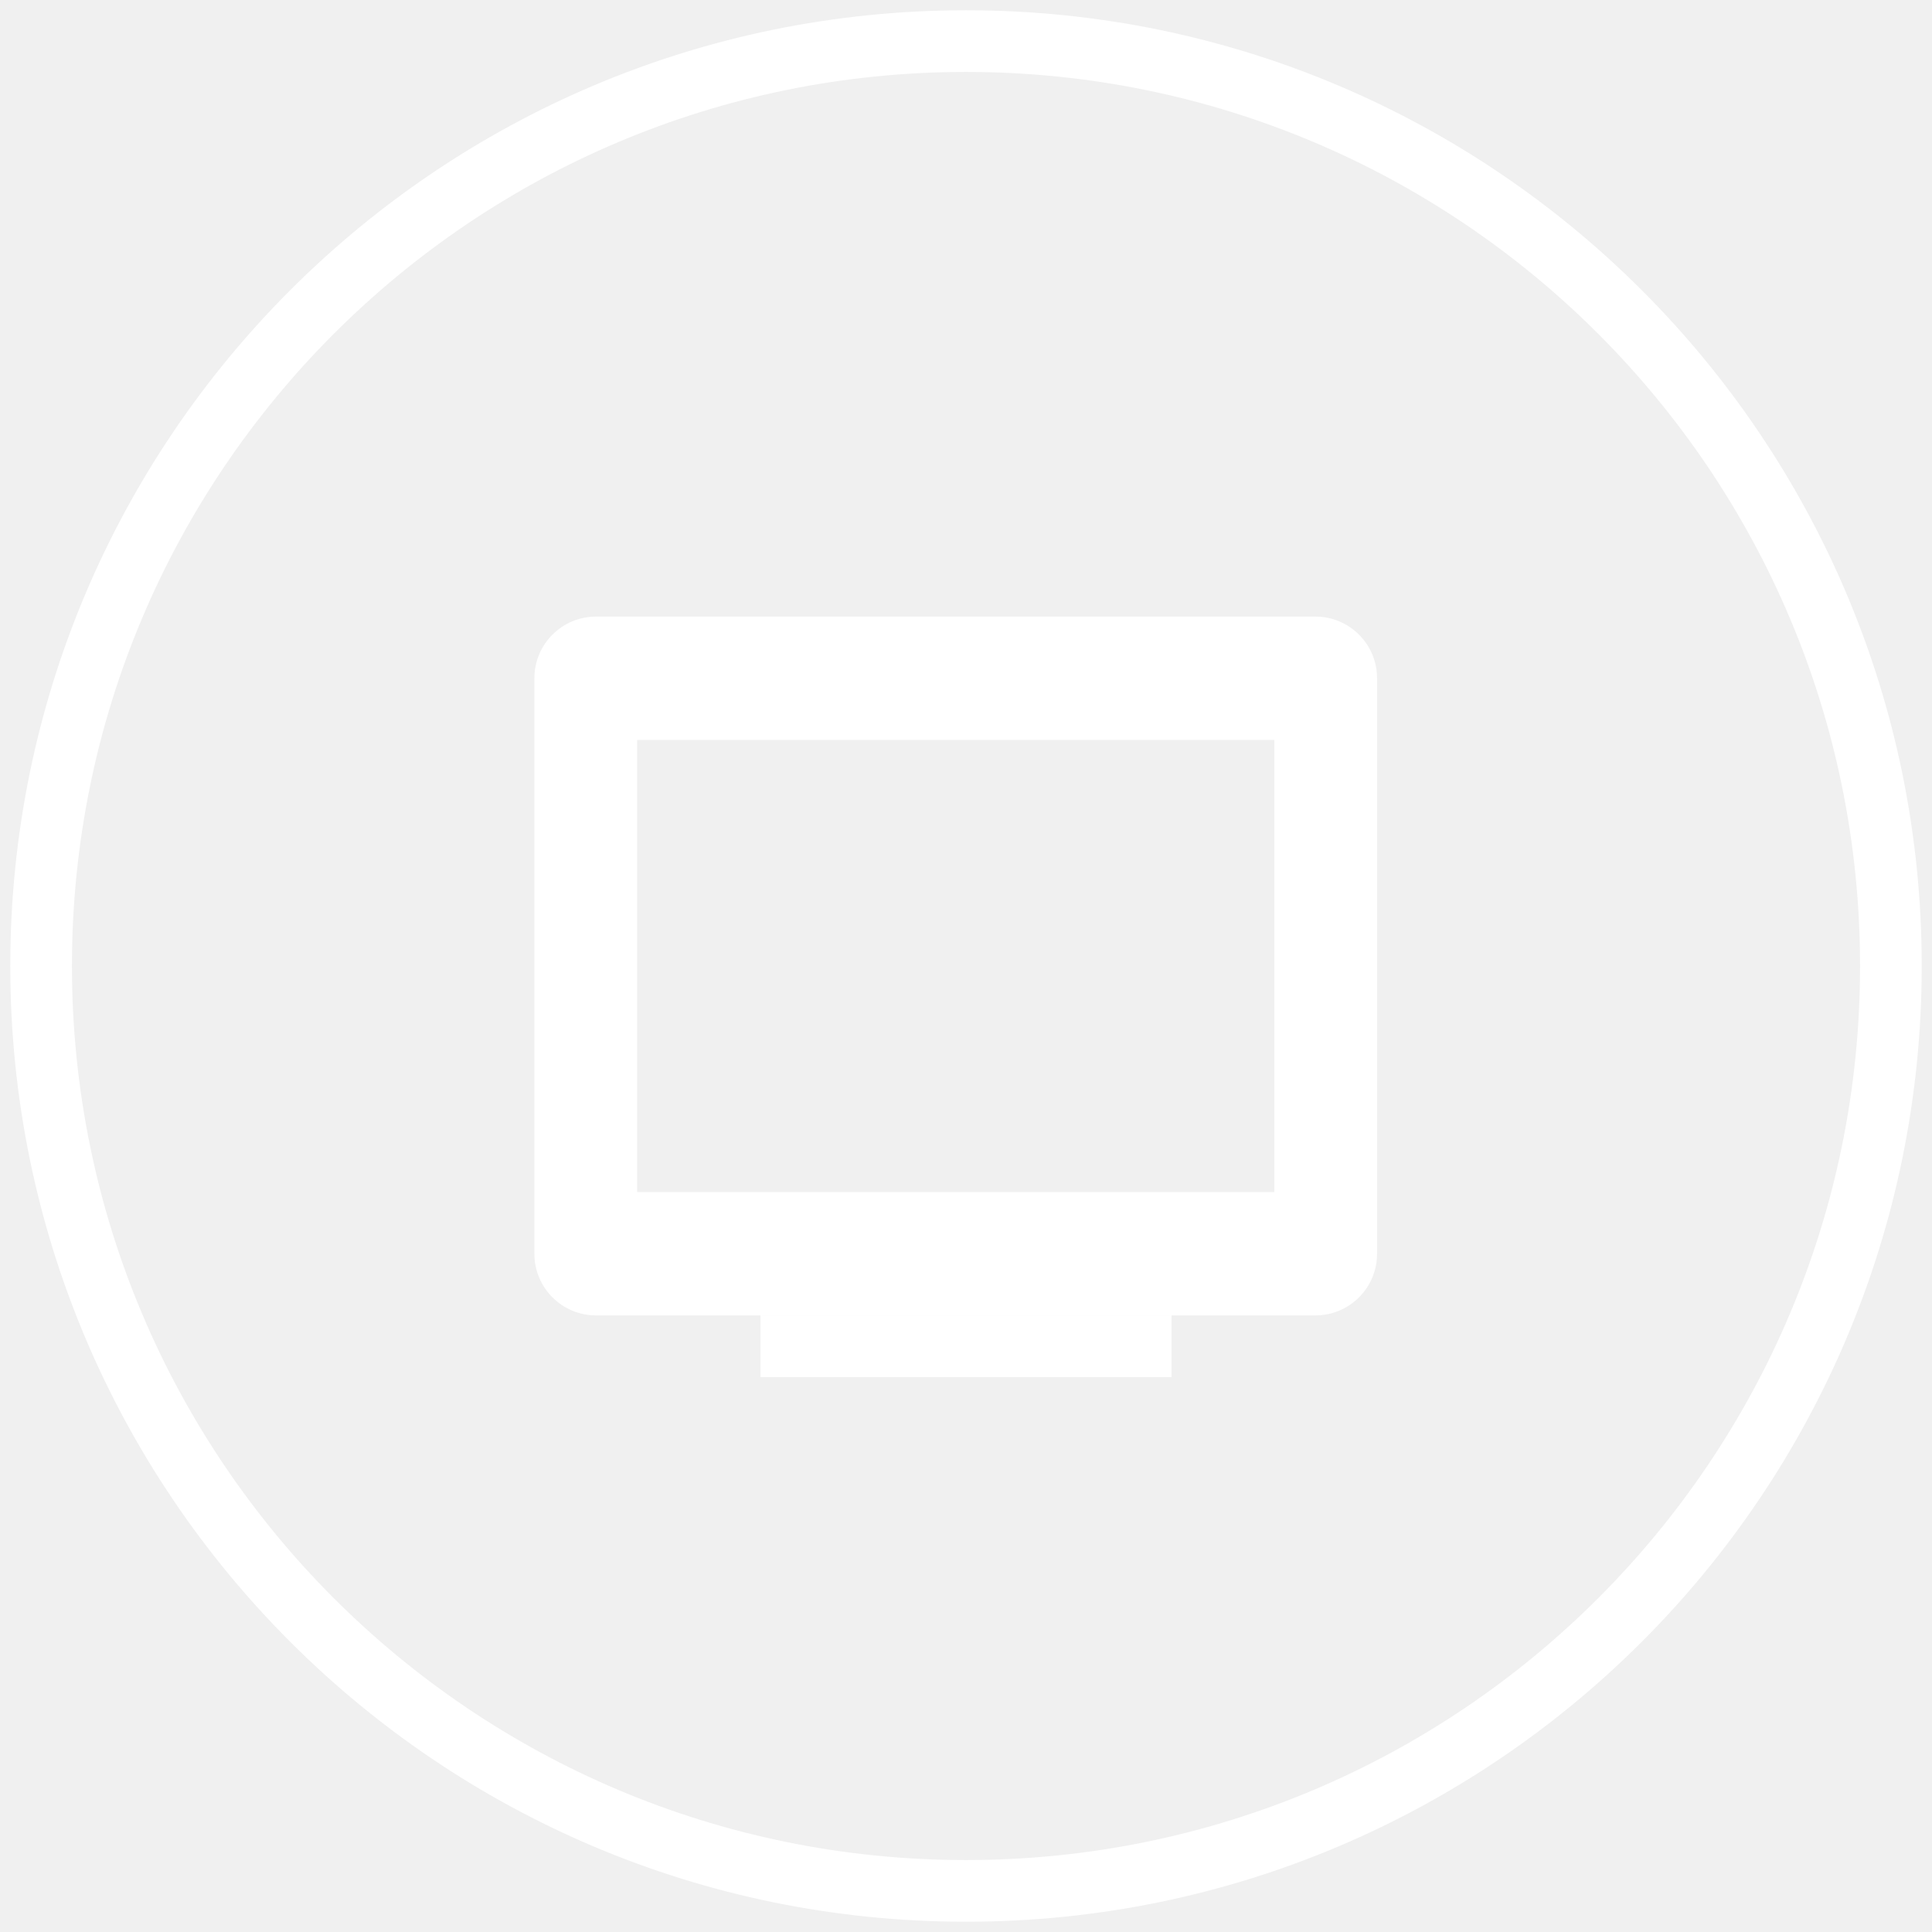
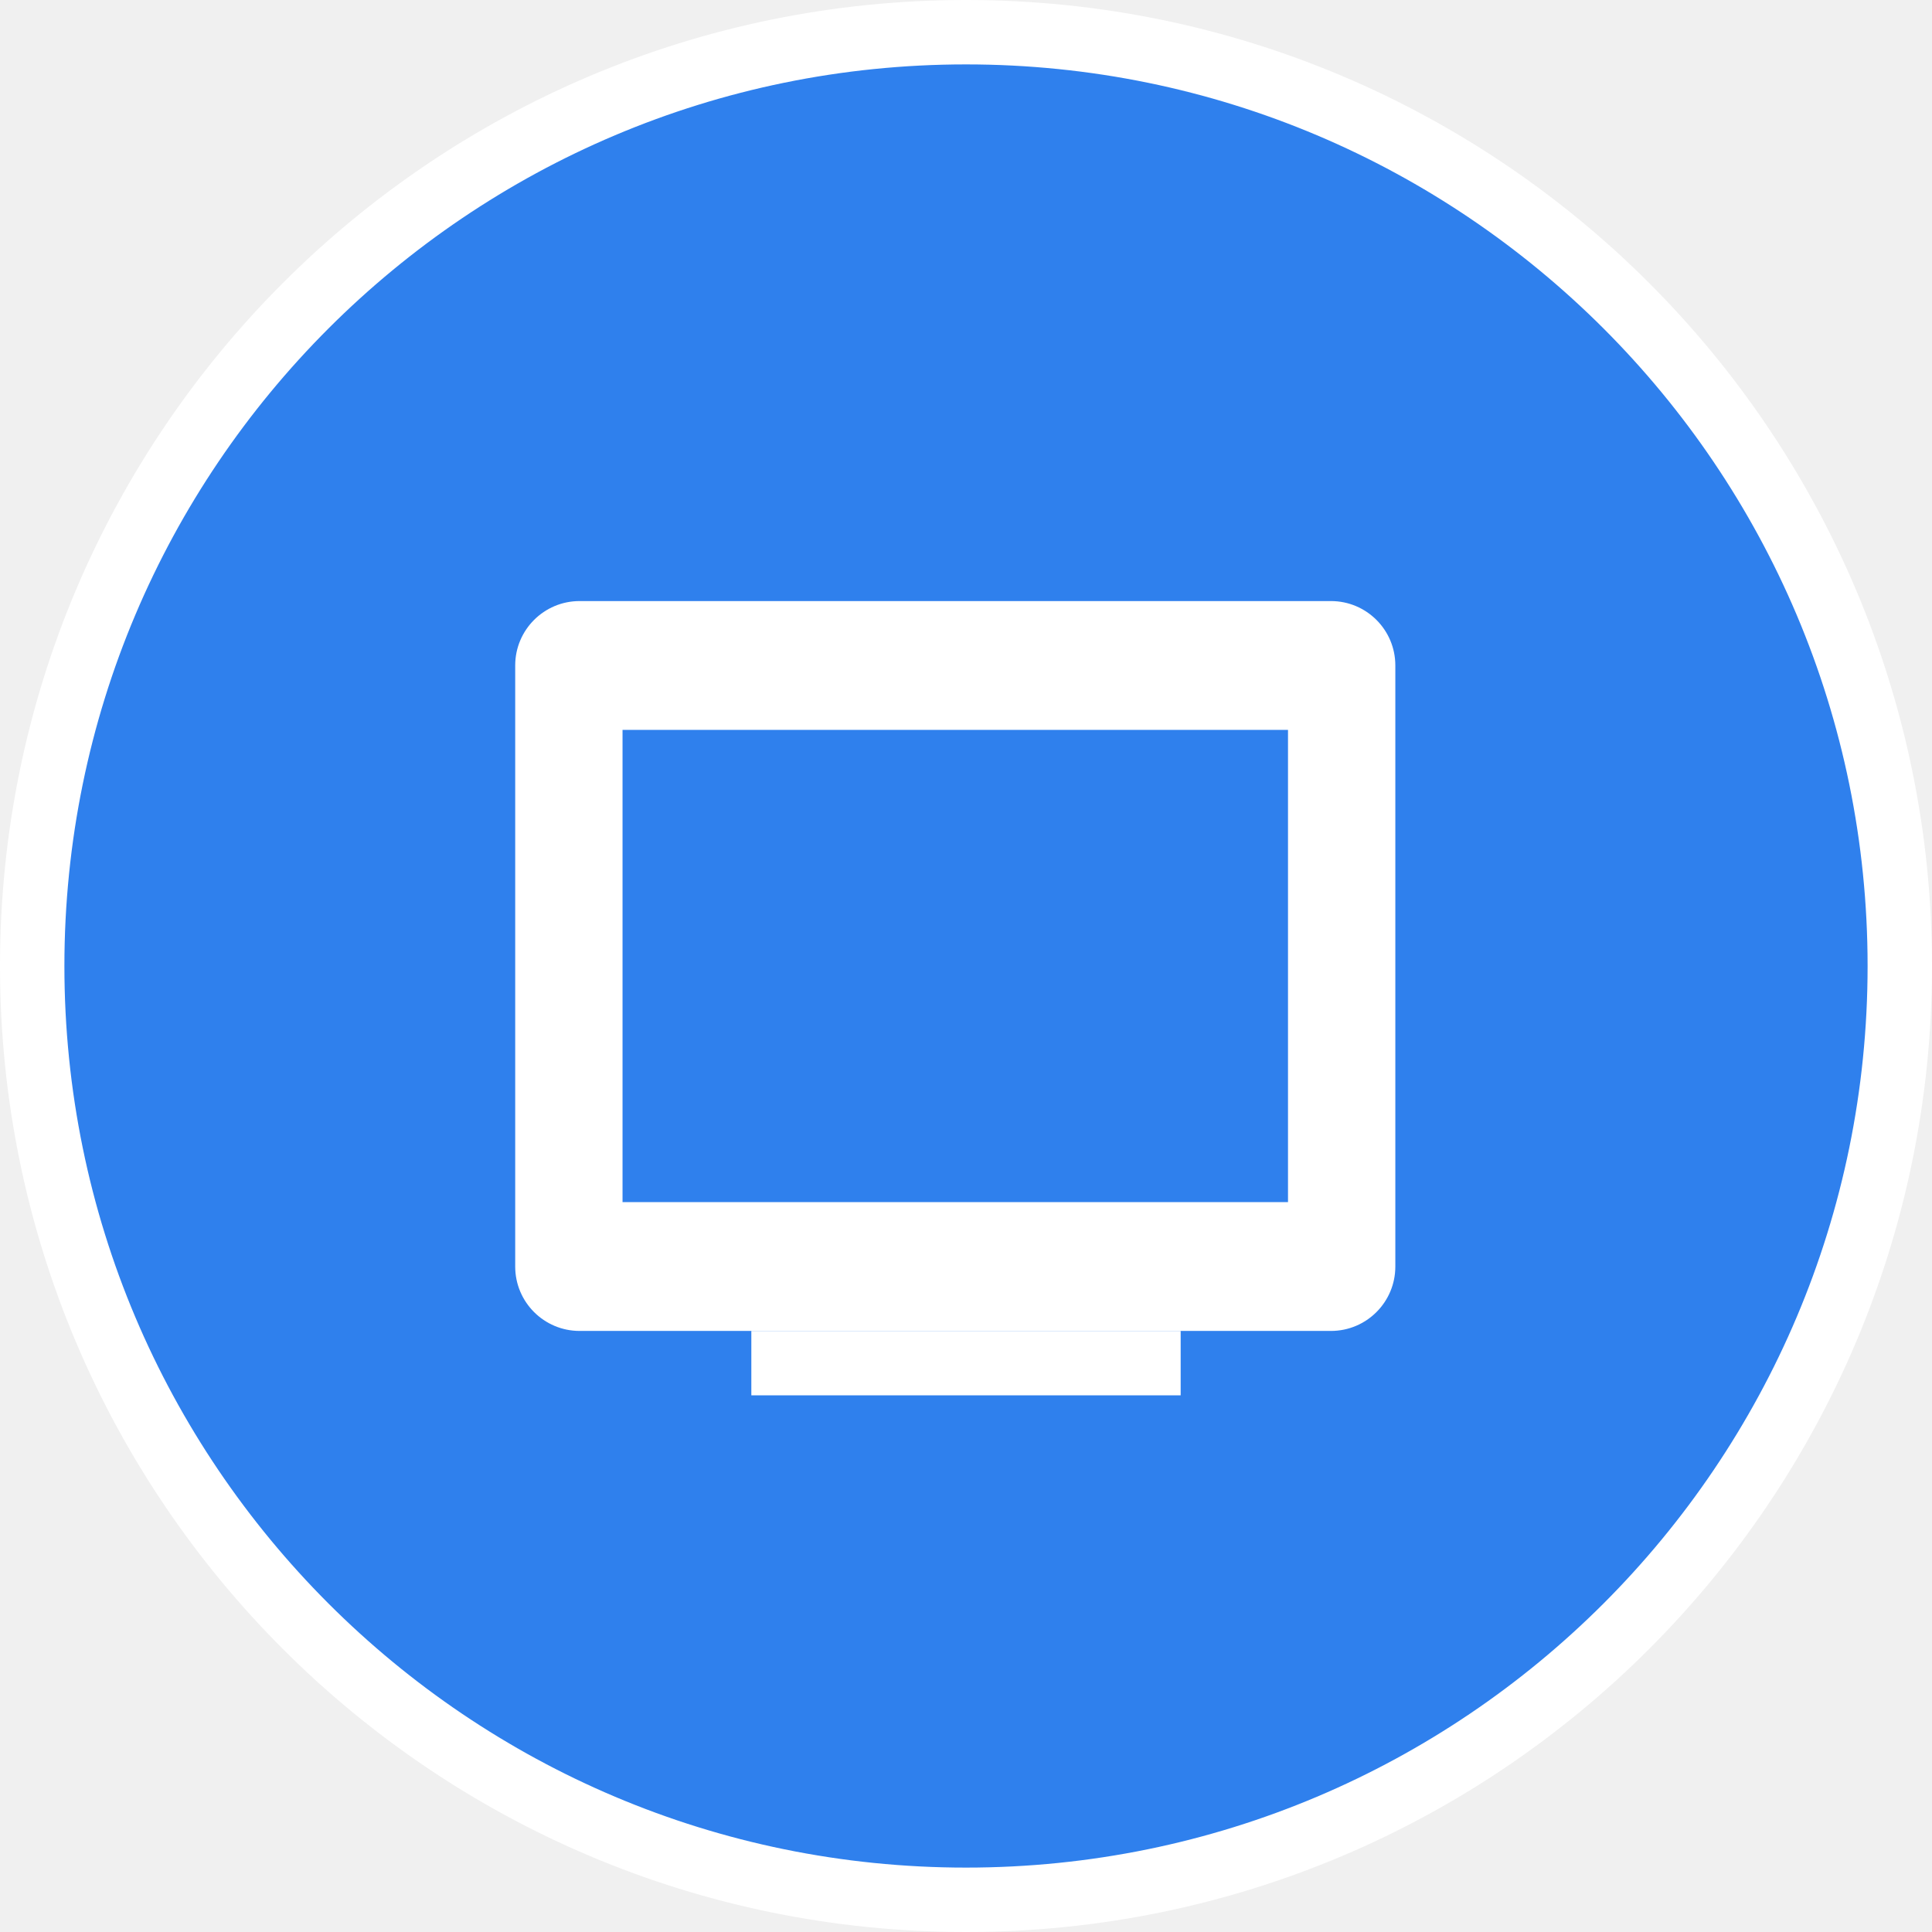
- <svg xmlns="http://www.w3.org/2000/svg" xmlns:xlink="http://www.w3.org/1999/xlink" width="94" height="94" viewBox="0 0 94 94" version="1.1">
-   <g id="Canvas" transform="translate(-659 -277)">
-     <g id="desktop_screen_entry">
-       <g id="Oval Copy">
-         <use xlink:href="#path0_fill" transform="translate(661 279)" fill="#D8D8D8" fill-opacity="0.01" />
-         <use xlink:href="#path1_stroke" transform="translate(661 279)" fill="#FFFFFF" />
-       </g>
-       <g id="Rectangle 3">
-         <use xlink:href="#path2_fill" transform="translate(696 341)" fill="#FFFFFF" />
-       </g>
-       <g id="desktop">
-         <use xlink:href="#path3_fill" transform="translate(685 307)" fill="#FFFFFF" />
-       </g>
-     </g>
-   </g>
-   <defs>
-     <path id="path0_fill" fill-rule="evenodd" d="M 45 90C 69.853 90 90 69.853 90 45C 90 20.147 69.853 0 45 0C 20.147 0 0 20.147 0 45C 0 69.853 20.147 90 45 90Z" />
-     <path id="path1_stroke" d="M 45 91.5C 70.681 91.5 91.5 70.681 91.5 45L 88.5 45C 88.5 69.024 69.024 88.5 45 88.5L 45 91.5ZM 91.5 45C 91.5 19.319 70.681 -1.5 45 -1.5L 45 1.5C 69.024 1.5 88.5 20.976 88.5 45L 91.5 45ZM 45 -1.5C 19.319 -1.5 -1.5 19.319 -1.5 45L 1.5 45C 1.5 20.976 20.976 1.5 45 1.5L 45 -1.5ZM -1.5 45C -1.5 70.681 19.319 91.5 45 91.5L 45 88.5C 20.976 88.5 1.5 69.024 1.5 45L -1.5 45Z" />
-     <path id="path2_fill" d="M 0 0L 20 0L 20 3L 0 3L 0 0Z" />
-     <path id="path3_fill" fill-rule="evenodd" d="M 3 0C 1.343 0 0 1.343 0 3L 0 31C 0 32.657 1.343 34 3 34L 38 34C 39.657 34 41 32.657 41 31L 41 3C 41 1.343 39.657 0 38 0L 3 0ZM 36 6L 5 6L 5 28L 36 28L 36 6Z" />
-   </defs>
+ <svg xmlns="http://www.w3.org/2000/svg" width="90" height="90" viewBox="0 0 90 90" fill="none">
+   <path d="M88.5 45C88.5 69.024 69.024 88.5 45 88.5C20.976 88.5 1.5 69.024 1.5 45C1.5 20.976 20.976 1.5 45 1.5C69.024 1.5 88.5 20.976 88.5 45Z" fill="#2F80ED" stroke="white" stroke-width="3" />
+   <rect width="20" height="3" transform="translate(35 62)" fill="white" />
+   <path fill-rule="evenodd" clip-rule="evenodd" d="M3 0C1.343 0 0 1.343 0 3V31C0 32.657 1.343 34 3 34H38C39.657 34 41 32.657 41 31V3C41 1.343 39.657 0 38 0H3ZM36 6H5V28H36V6Z" transform="translate(24 28)" fill="white" />
</svg>
